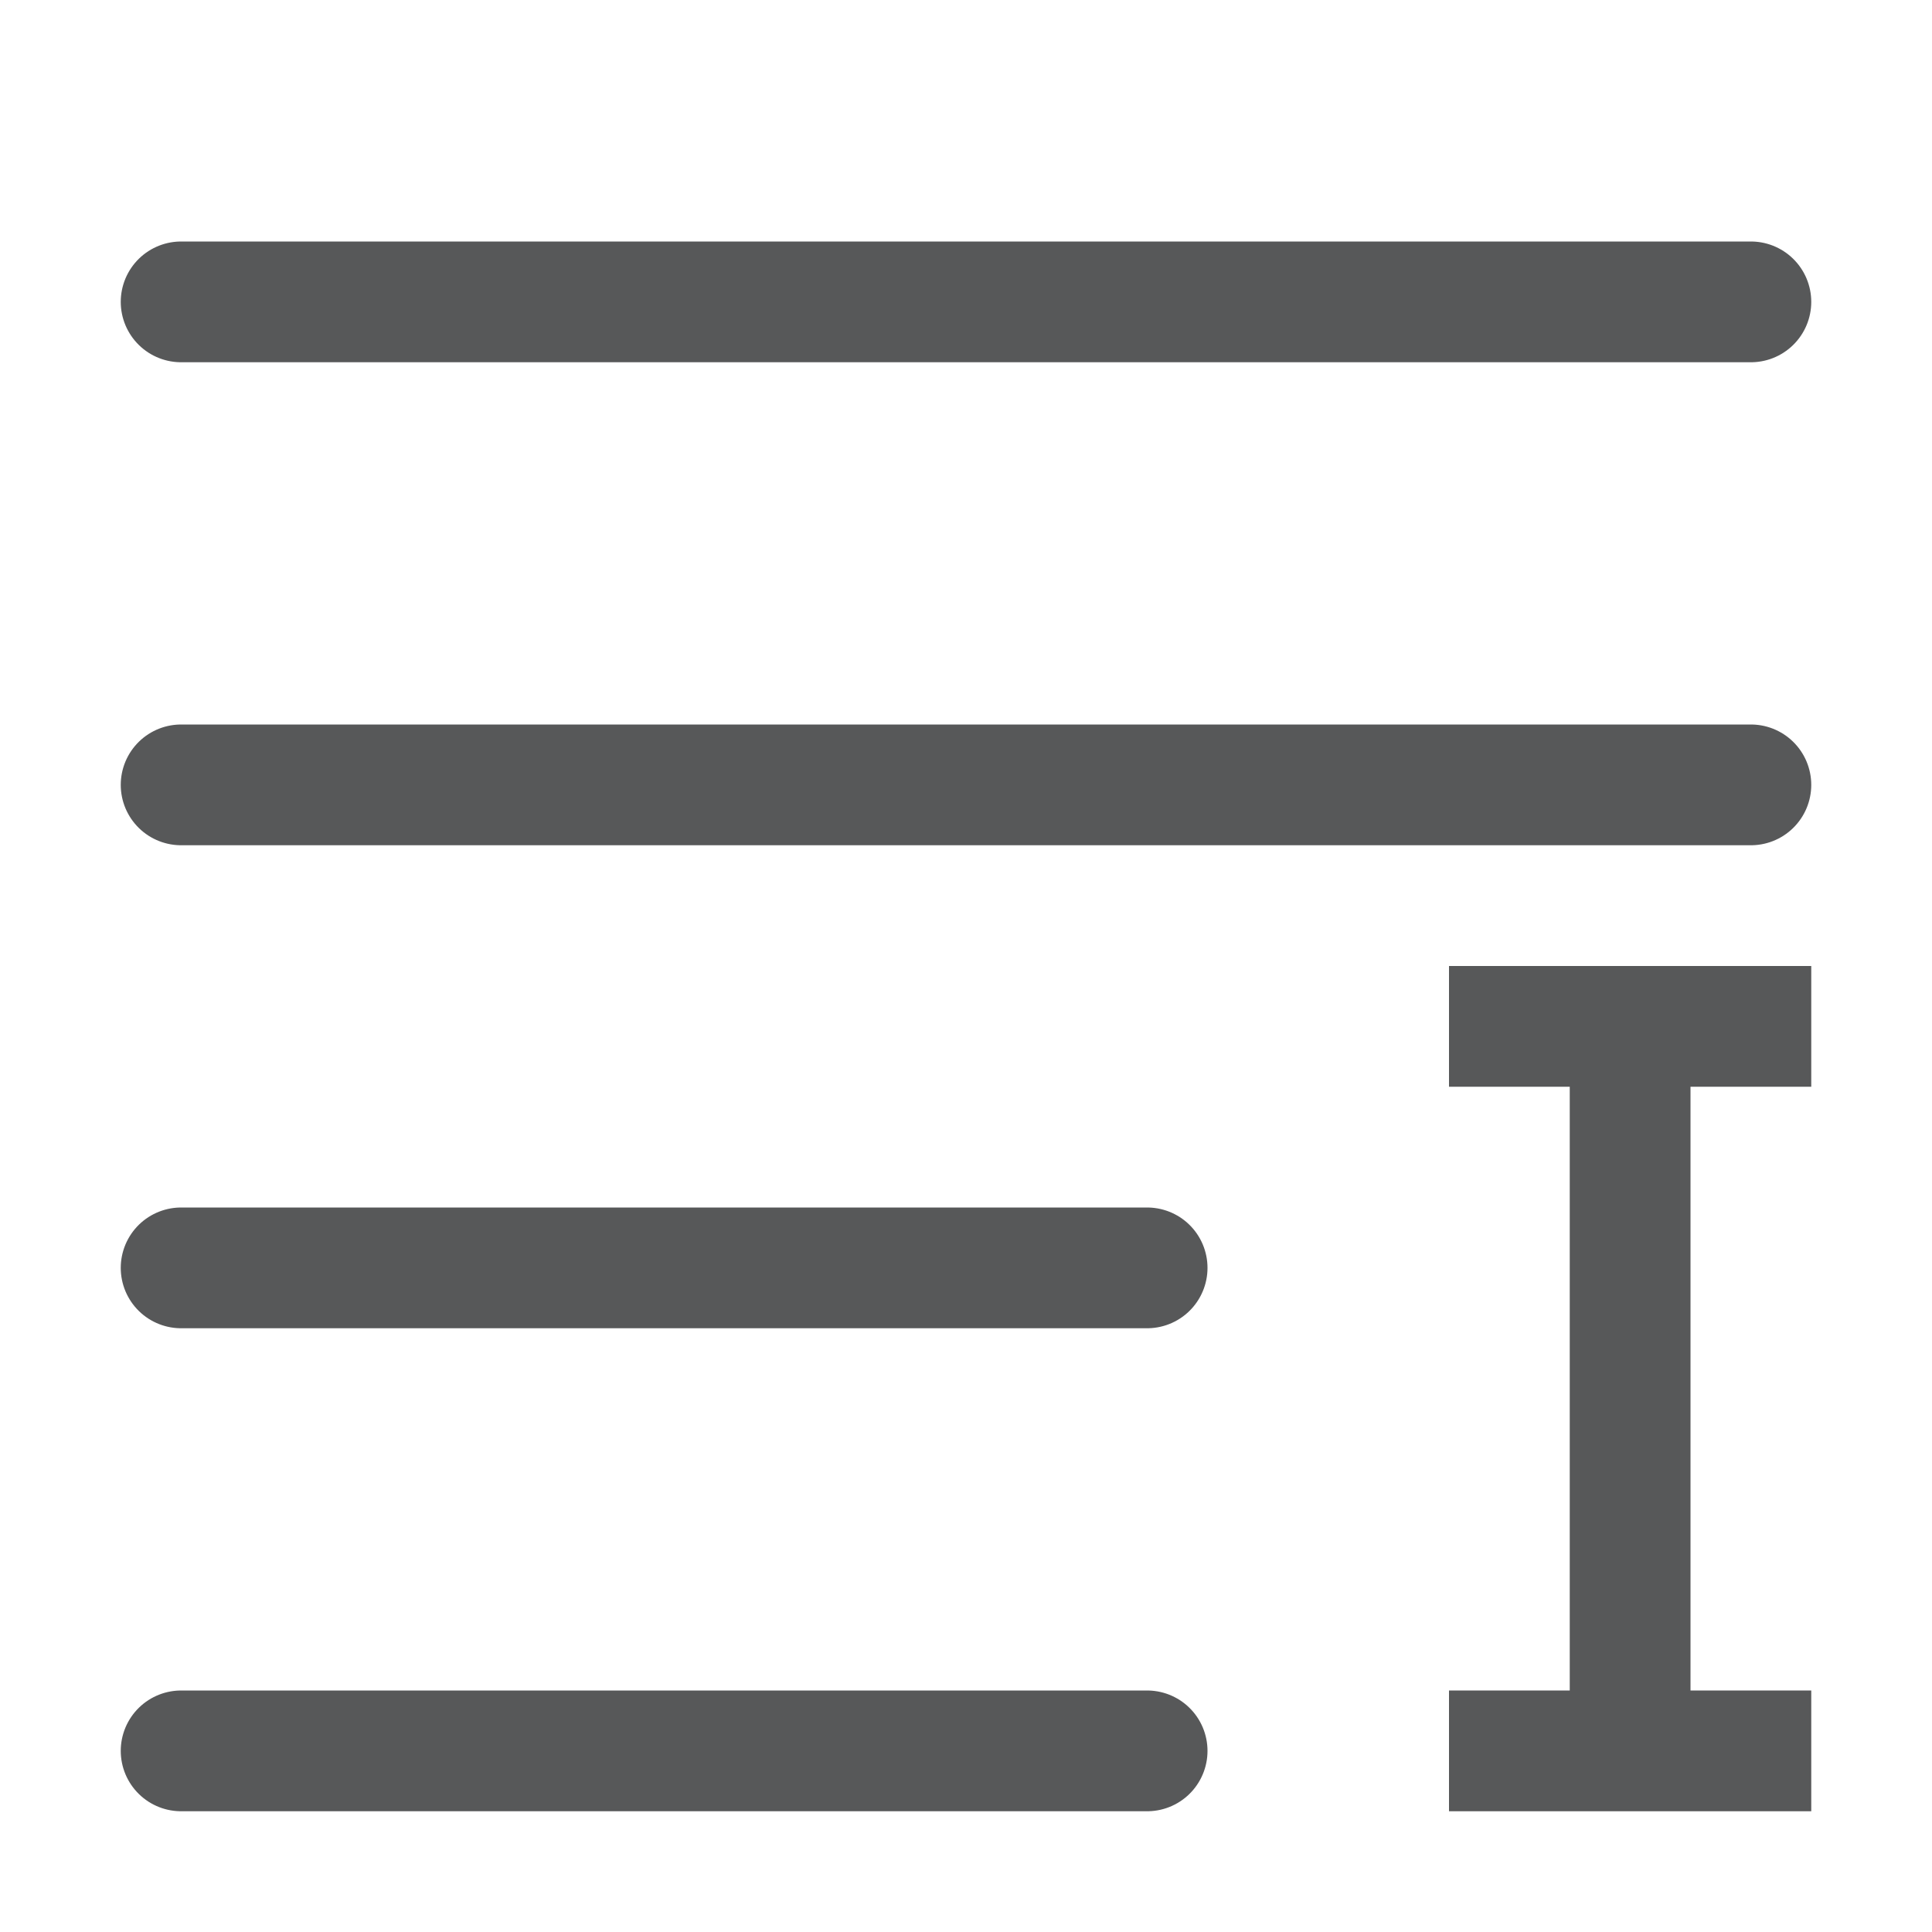
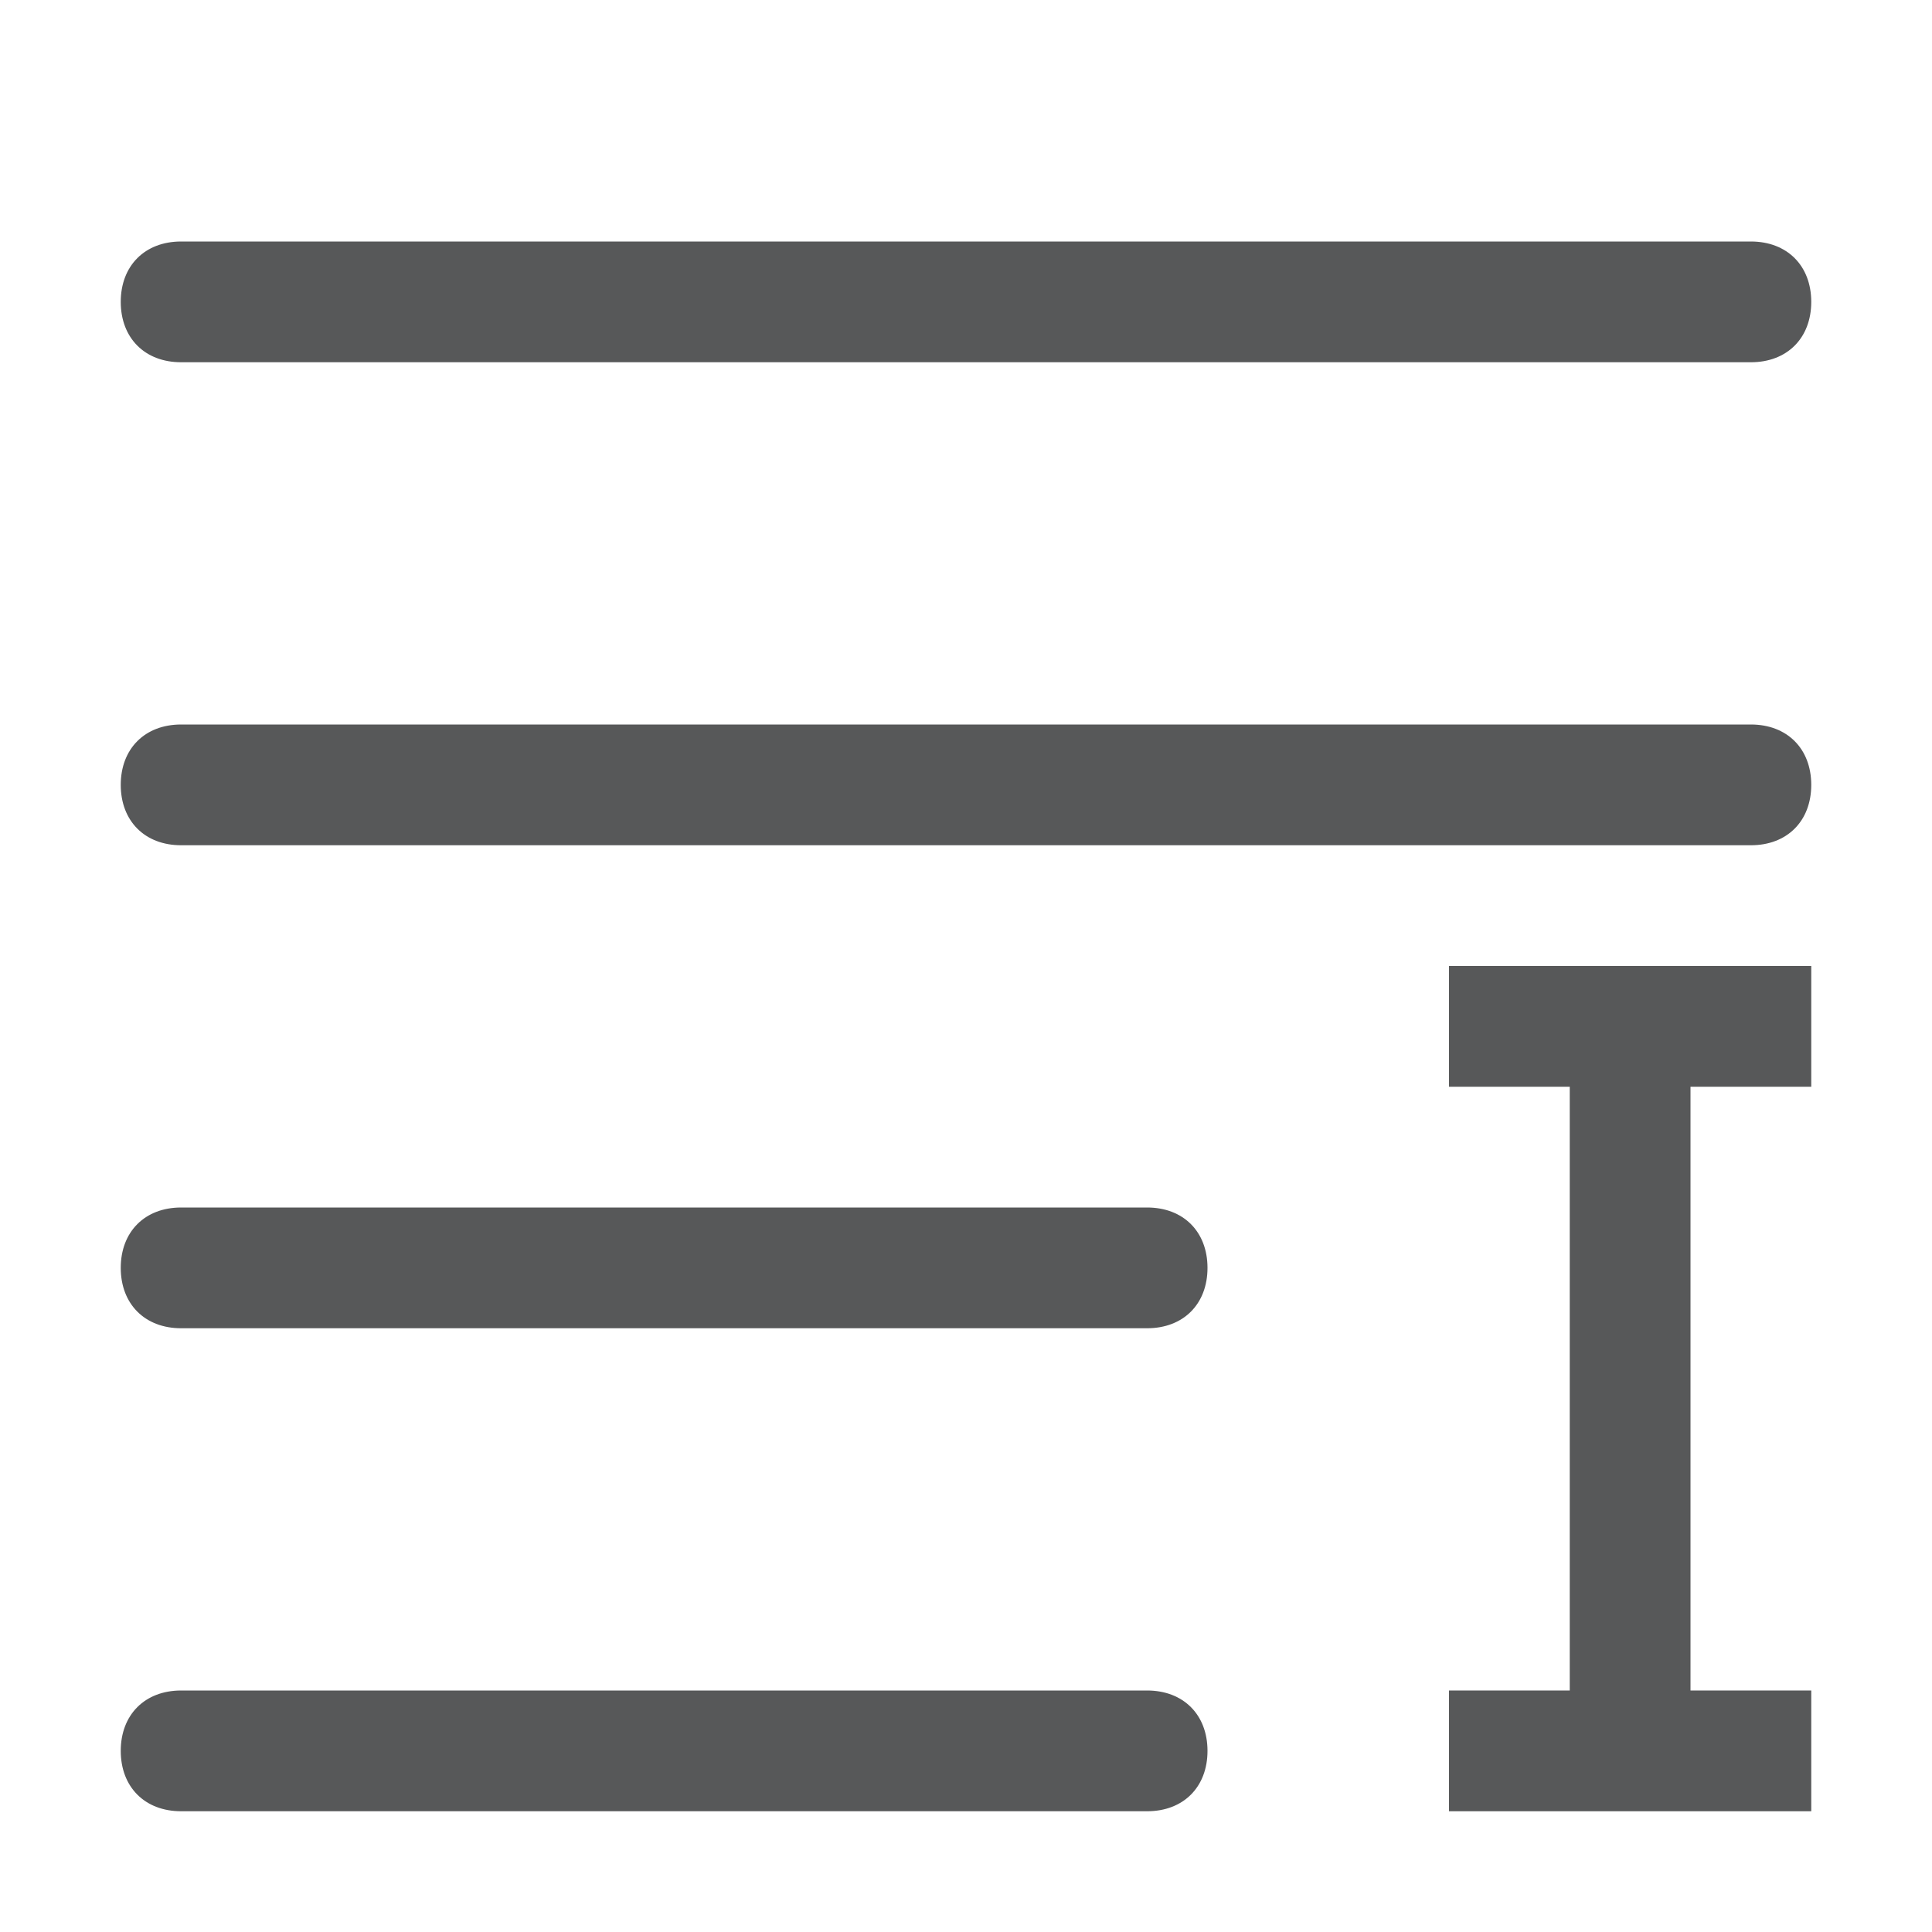
<svg xmlns="http://www.w3.org/2000/svg" version="1.1" id="文字编辑" x="0px" y="0px" viewBox="0 0 16 16" style="enable-background:new 0 0 16 16;" xml:space="preserve">
  <style type="text/css">
	.st0{opacity:0.75;}
	.st1{fill:#1F2022;}
- 	.st2{opacity:0.75;fill:none;stroke:#1F2022;stroke-linecap:round;stroke-miterlimit:10;}
+ 	.st2{opacity:0.75;fill:#1F2022;enable-background:new    ;}
</style>
  <g id="_16" class="st0">
    <polygon class="st1" points="15,9 15,8 14,8 12,8 12,8 12,9 13,9 13,14 12,14 12,15 12,15 14,15 15,15 15,14 14,14 14,9  " />
  </g>
-   <line class="st2" x1="1.5" y1="2.5" x2="14.5" y2="2.5" />
-   <line class="st2" x1="1.5" y1="6.5" x2="14.5" y2="6.5" />
-   <line class="st2" x1="1.5" y1="10.5" x2="9.5" y2="10.5" />
-   <line class="st2" x1="1.5" y1="14.5" x2="9.5" y2="14.5" />
+   <path class="st2" d="M14.5,3h-13C1.2,3,1,2.8,1,2.5S1.2,2,1.5,2h13C14.8,2,15,2.2,15,2.5S14.8,3,14.5,3z" />
+   <path class="st2" d="M14.5,7h-13C1.2,7,1,6.8,1,6.5S1.2,6,1.5,6h13C14.8,6,15,6.2,15,6.5S14.8,7,14.5,7z" />
+   <path class="st2" d="M9.5,11h-8C1.2,11,1,10.8,1,10.5S1.2,10,1.5,10h8c0.3,0,0.5,0.2,0.5,0.5S9.8,11,9.5,11z" />
+   <path class="st2" d="M9.5,15h-8C1.2,15,1,14.8,1,14.5S1.2,14,1.5,14h8c0.3,0,0.5,0.2,0.5,0.5S9.8,15,9.5,15z" />
</svg>
